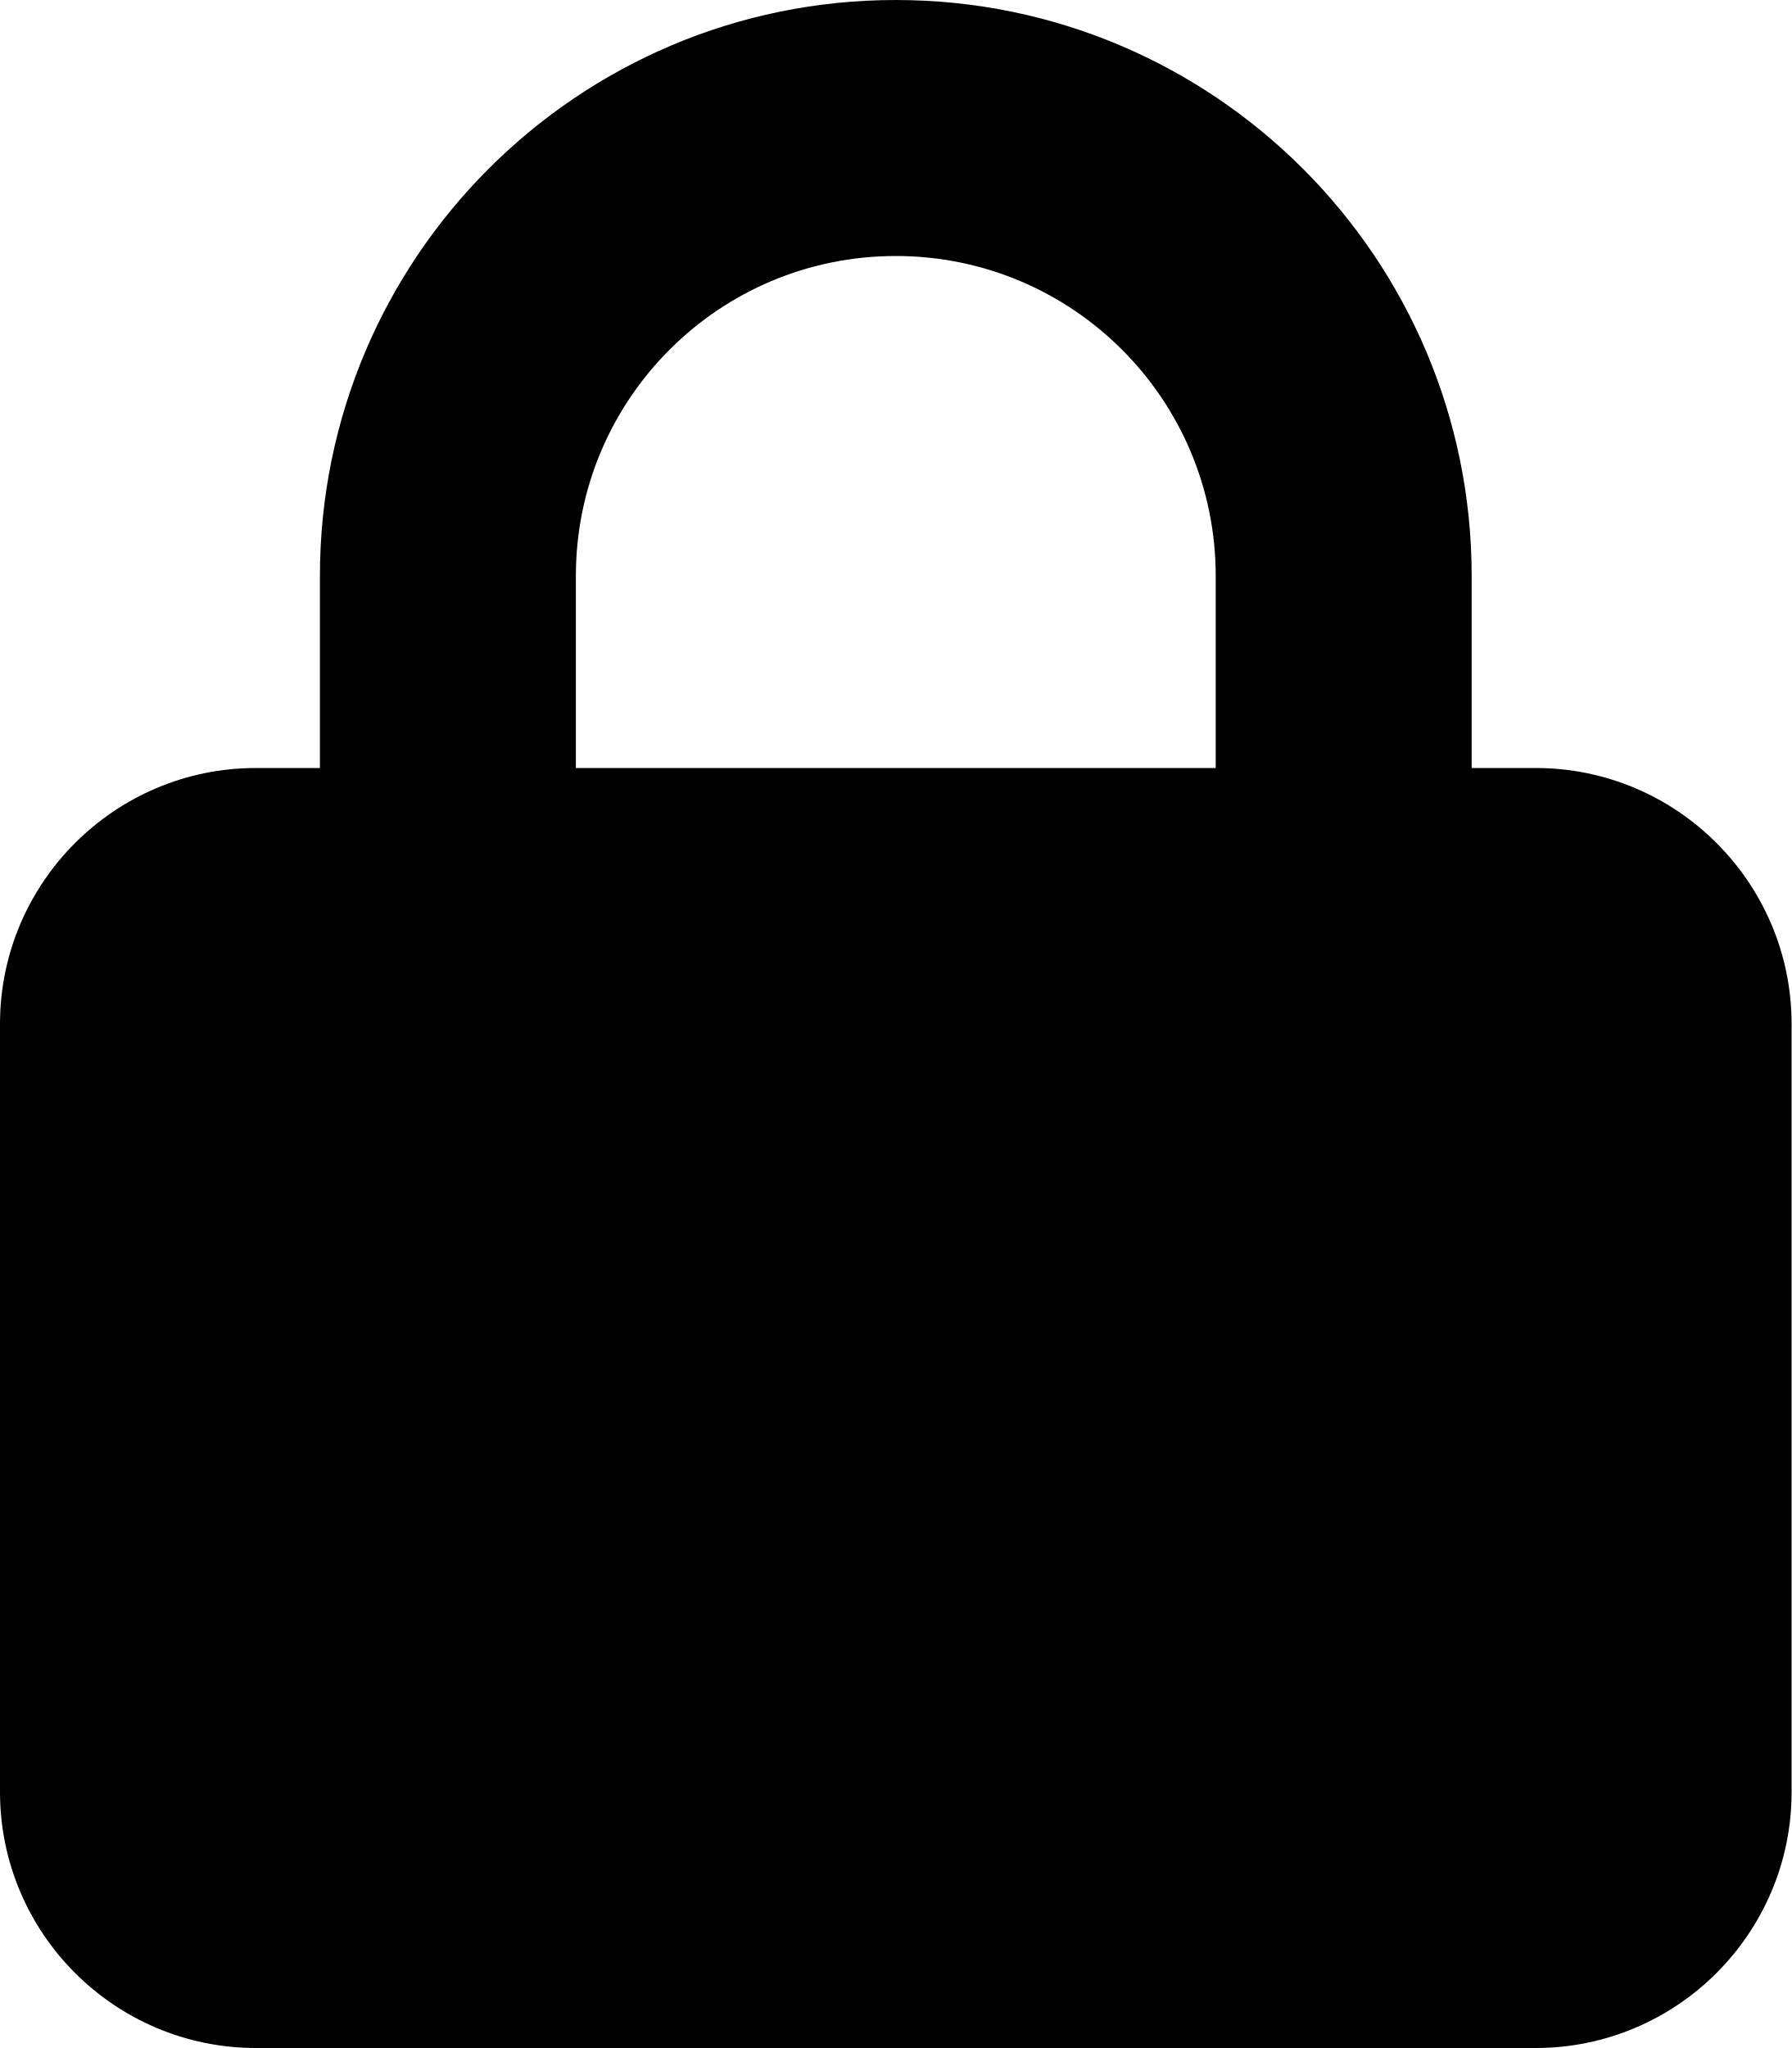
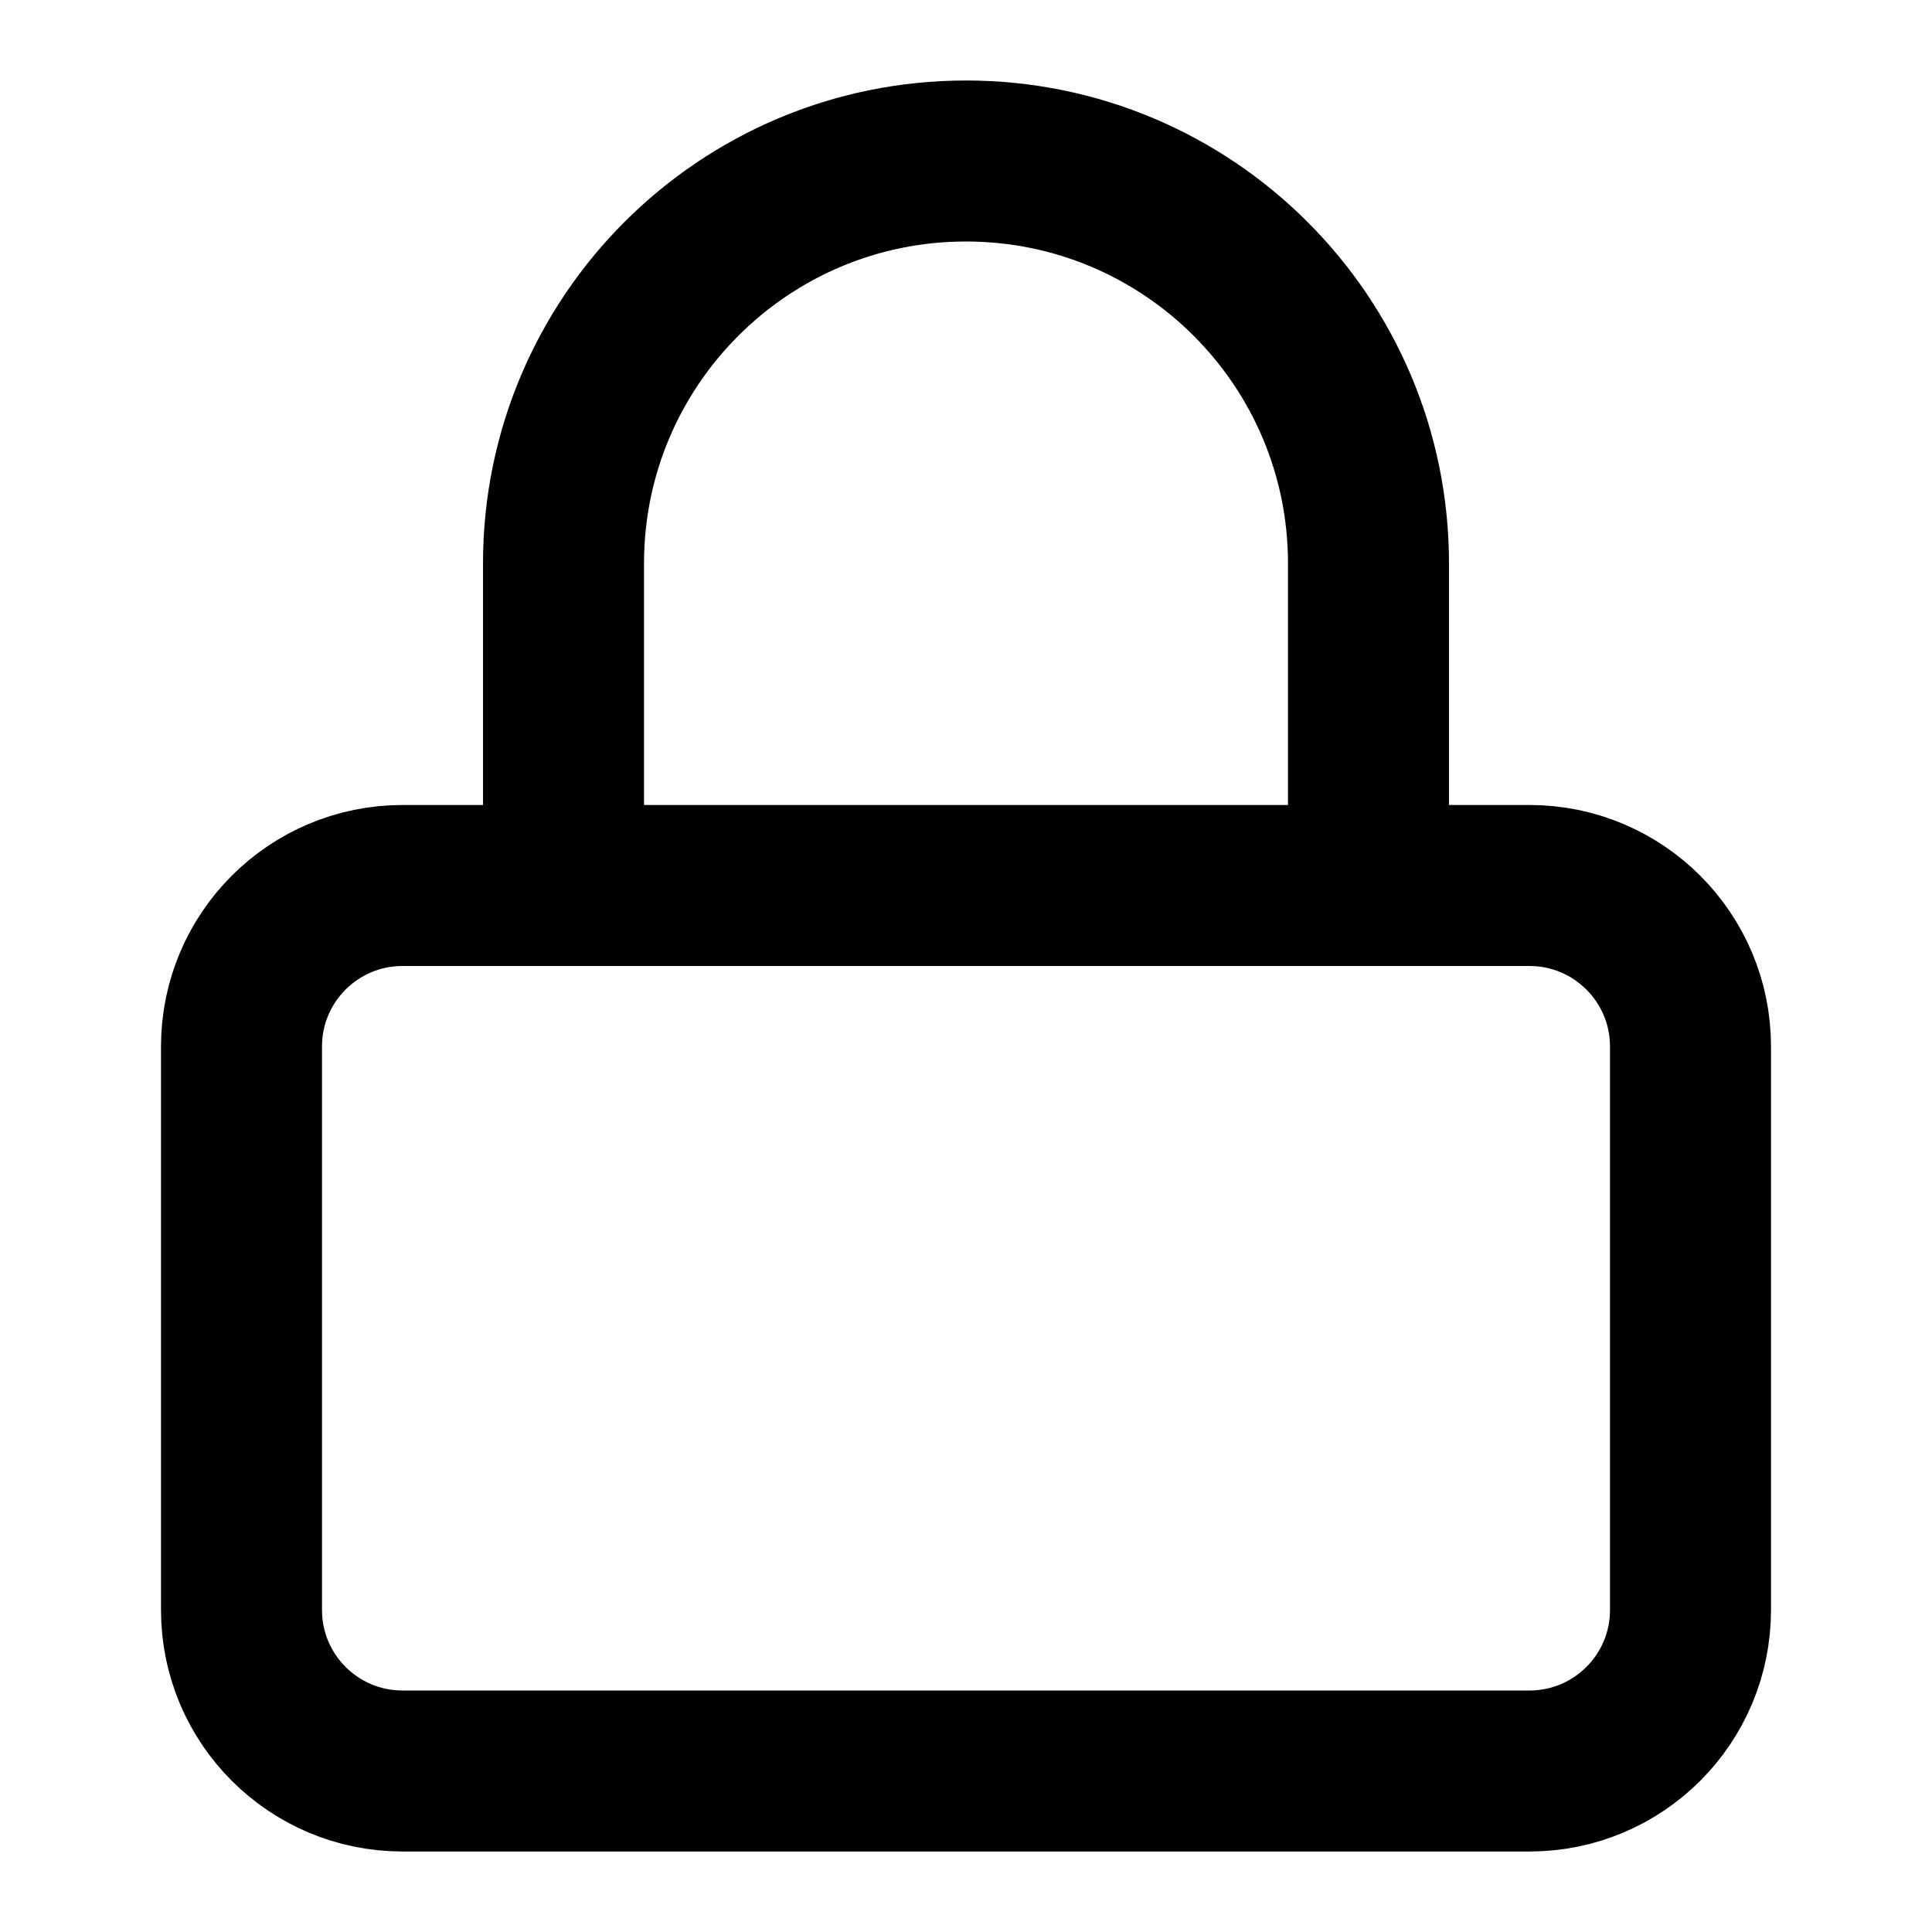
- <svg xmlns="http://www.w3.org/2000/svg" height="14" width="12.25" viewBox="0 0 448 512">
-   <path d="M144 144l0 48 160 0 0-48c0-44.2-35.8-80-80-80s-80 35.8-80 80zM80 192l0-48C80 64.5 144.5 0 224 0s144 64.5 144 144l0 48 16 0c35.3 0 64 28.7 64 64l0 192c0 35.3-28.7 64-64 64L64 512c-35.3 0-64-28.7-64-64L0 256c0-35.3 28.7-64 64-64l16 0z" />
+ <svg xmlns="http://www.w3.org/2000/svg" width="16" height="16" viewBox="0 0 24 24" fill="none" stroke="currentColor" stroke-width="2" stroke-linecap="round" stroke-linejoin="round" class="feather feather-lock">
+   <rect x="3" y="11" width="18" height="11" rx="2" ry="2" />
+   <path d="M7 11V7a5 5 0 0 1 10 0v4" />
</svg>
